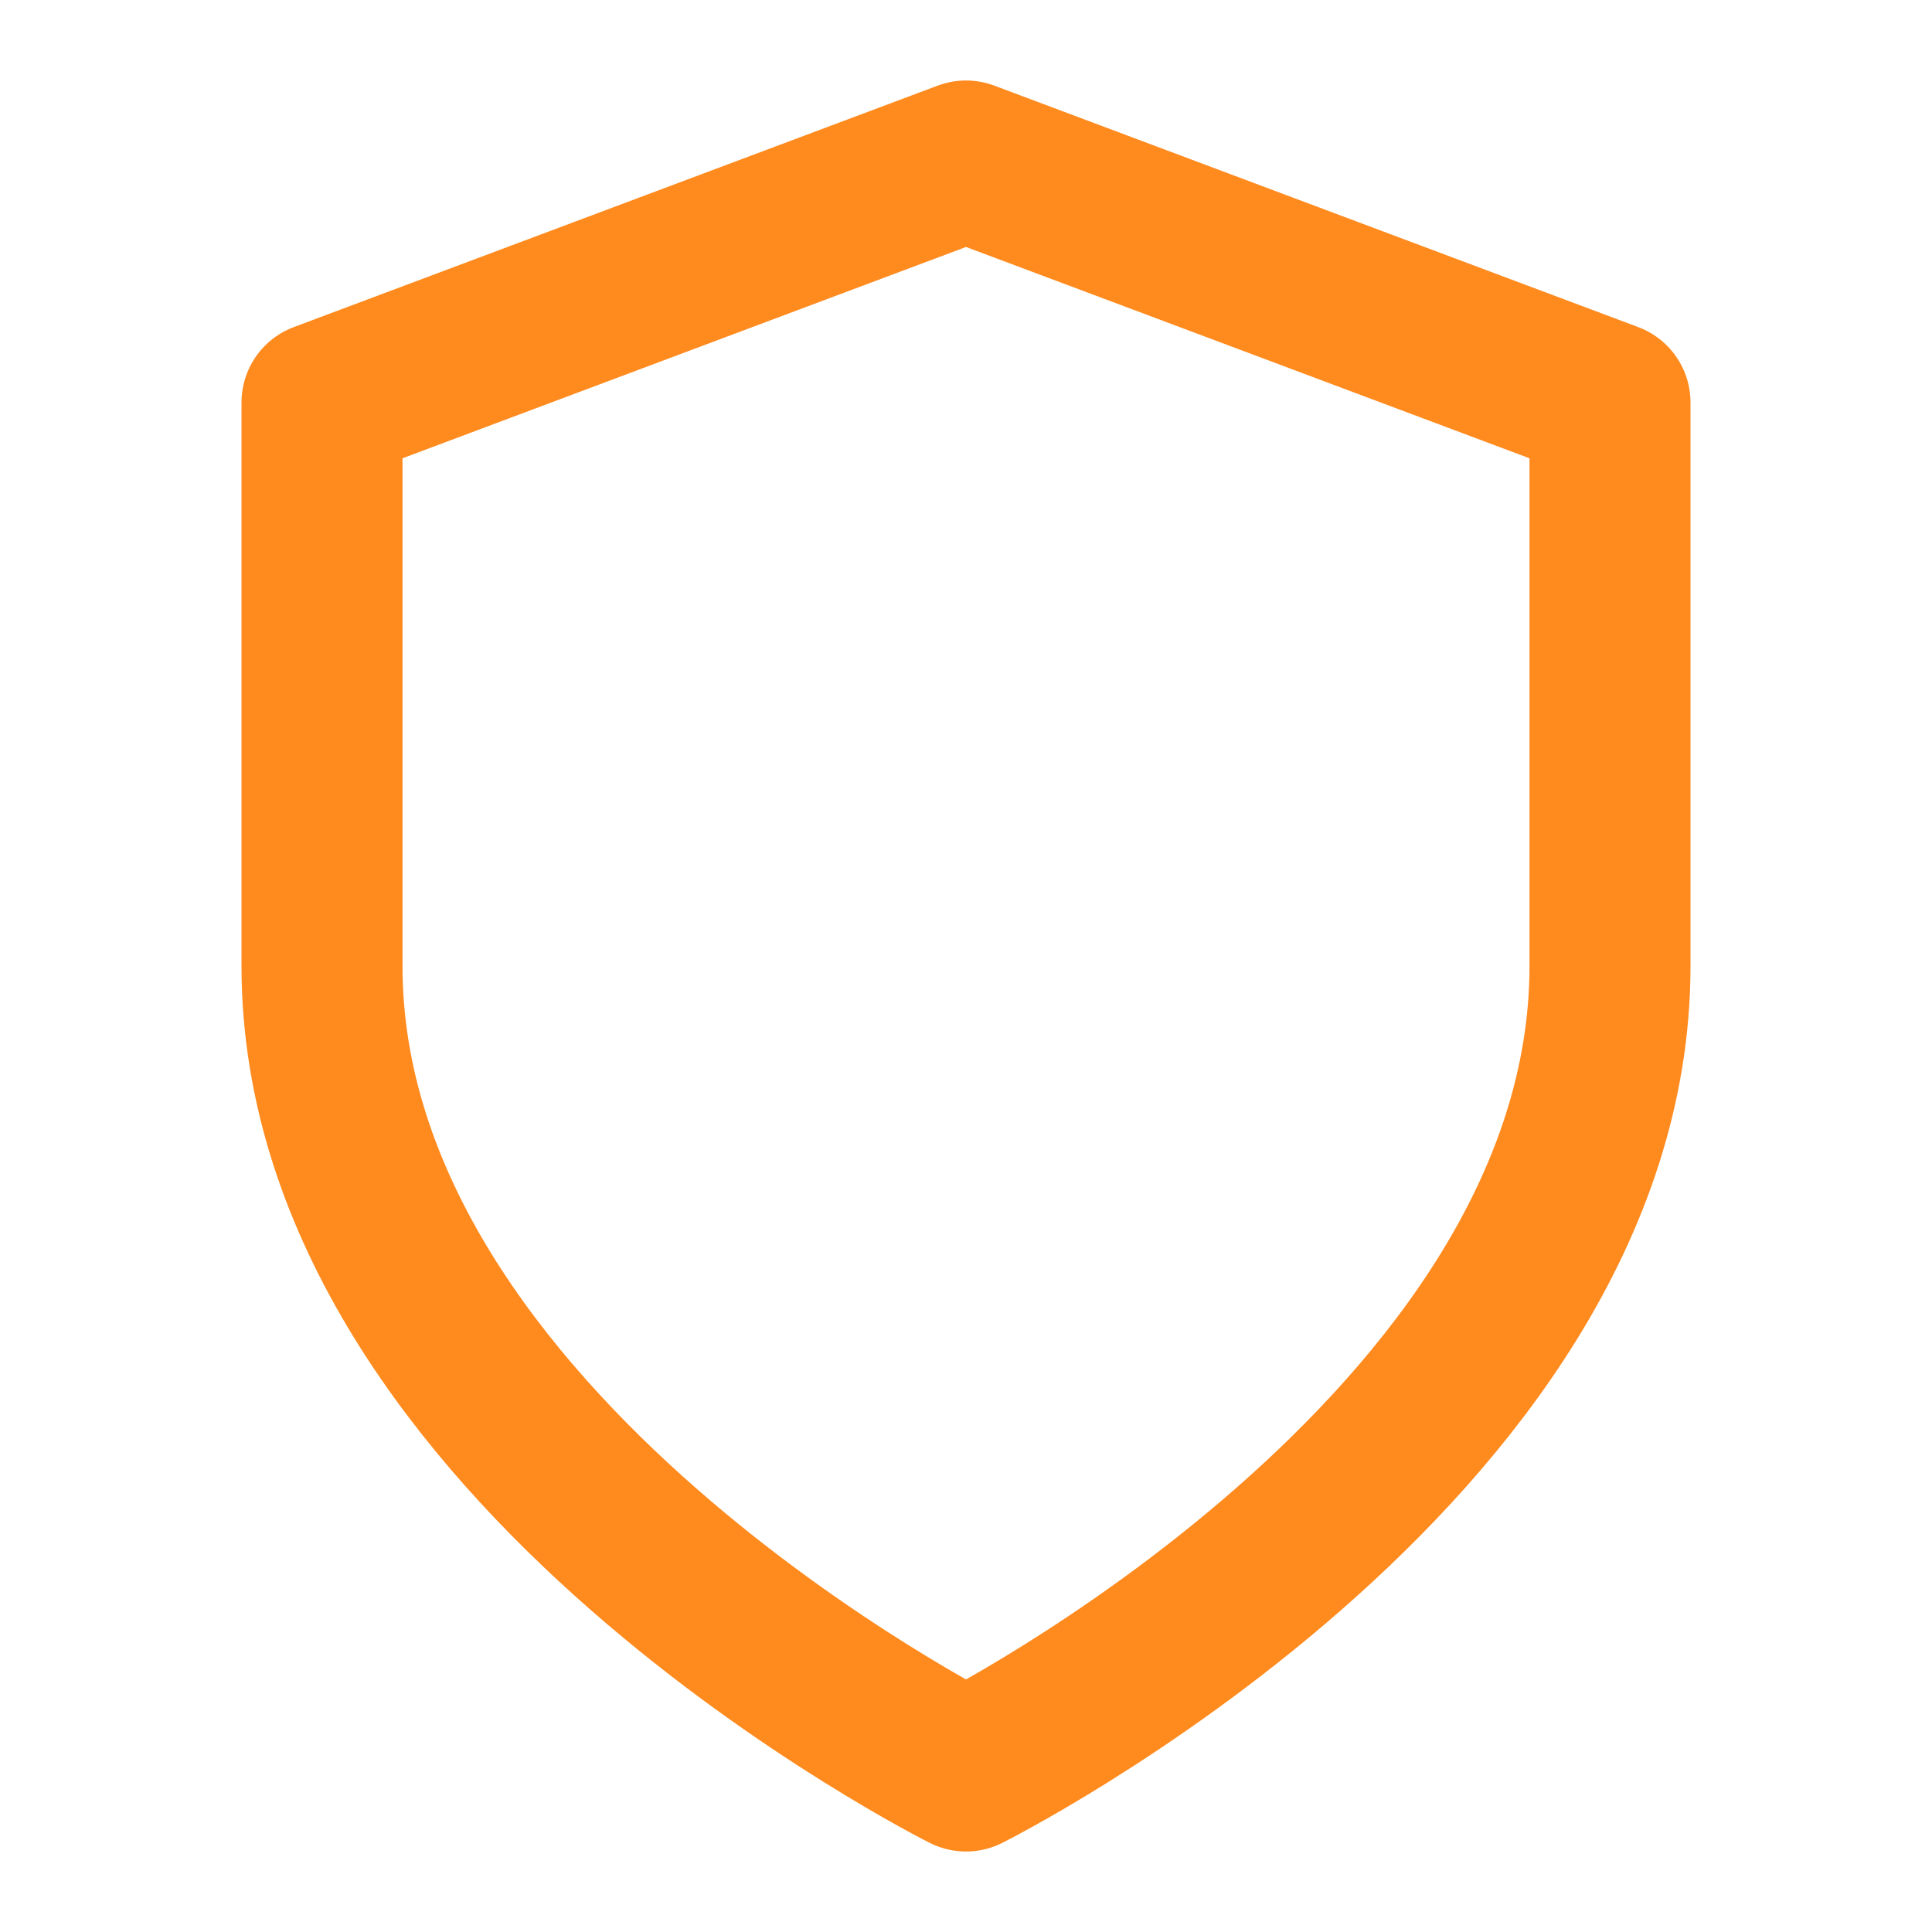
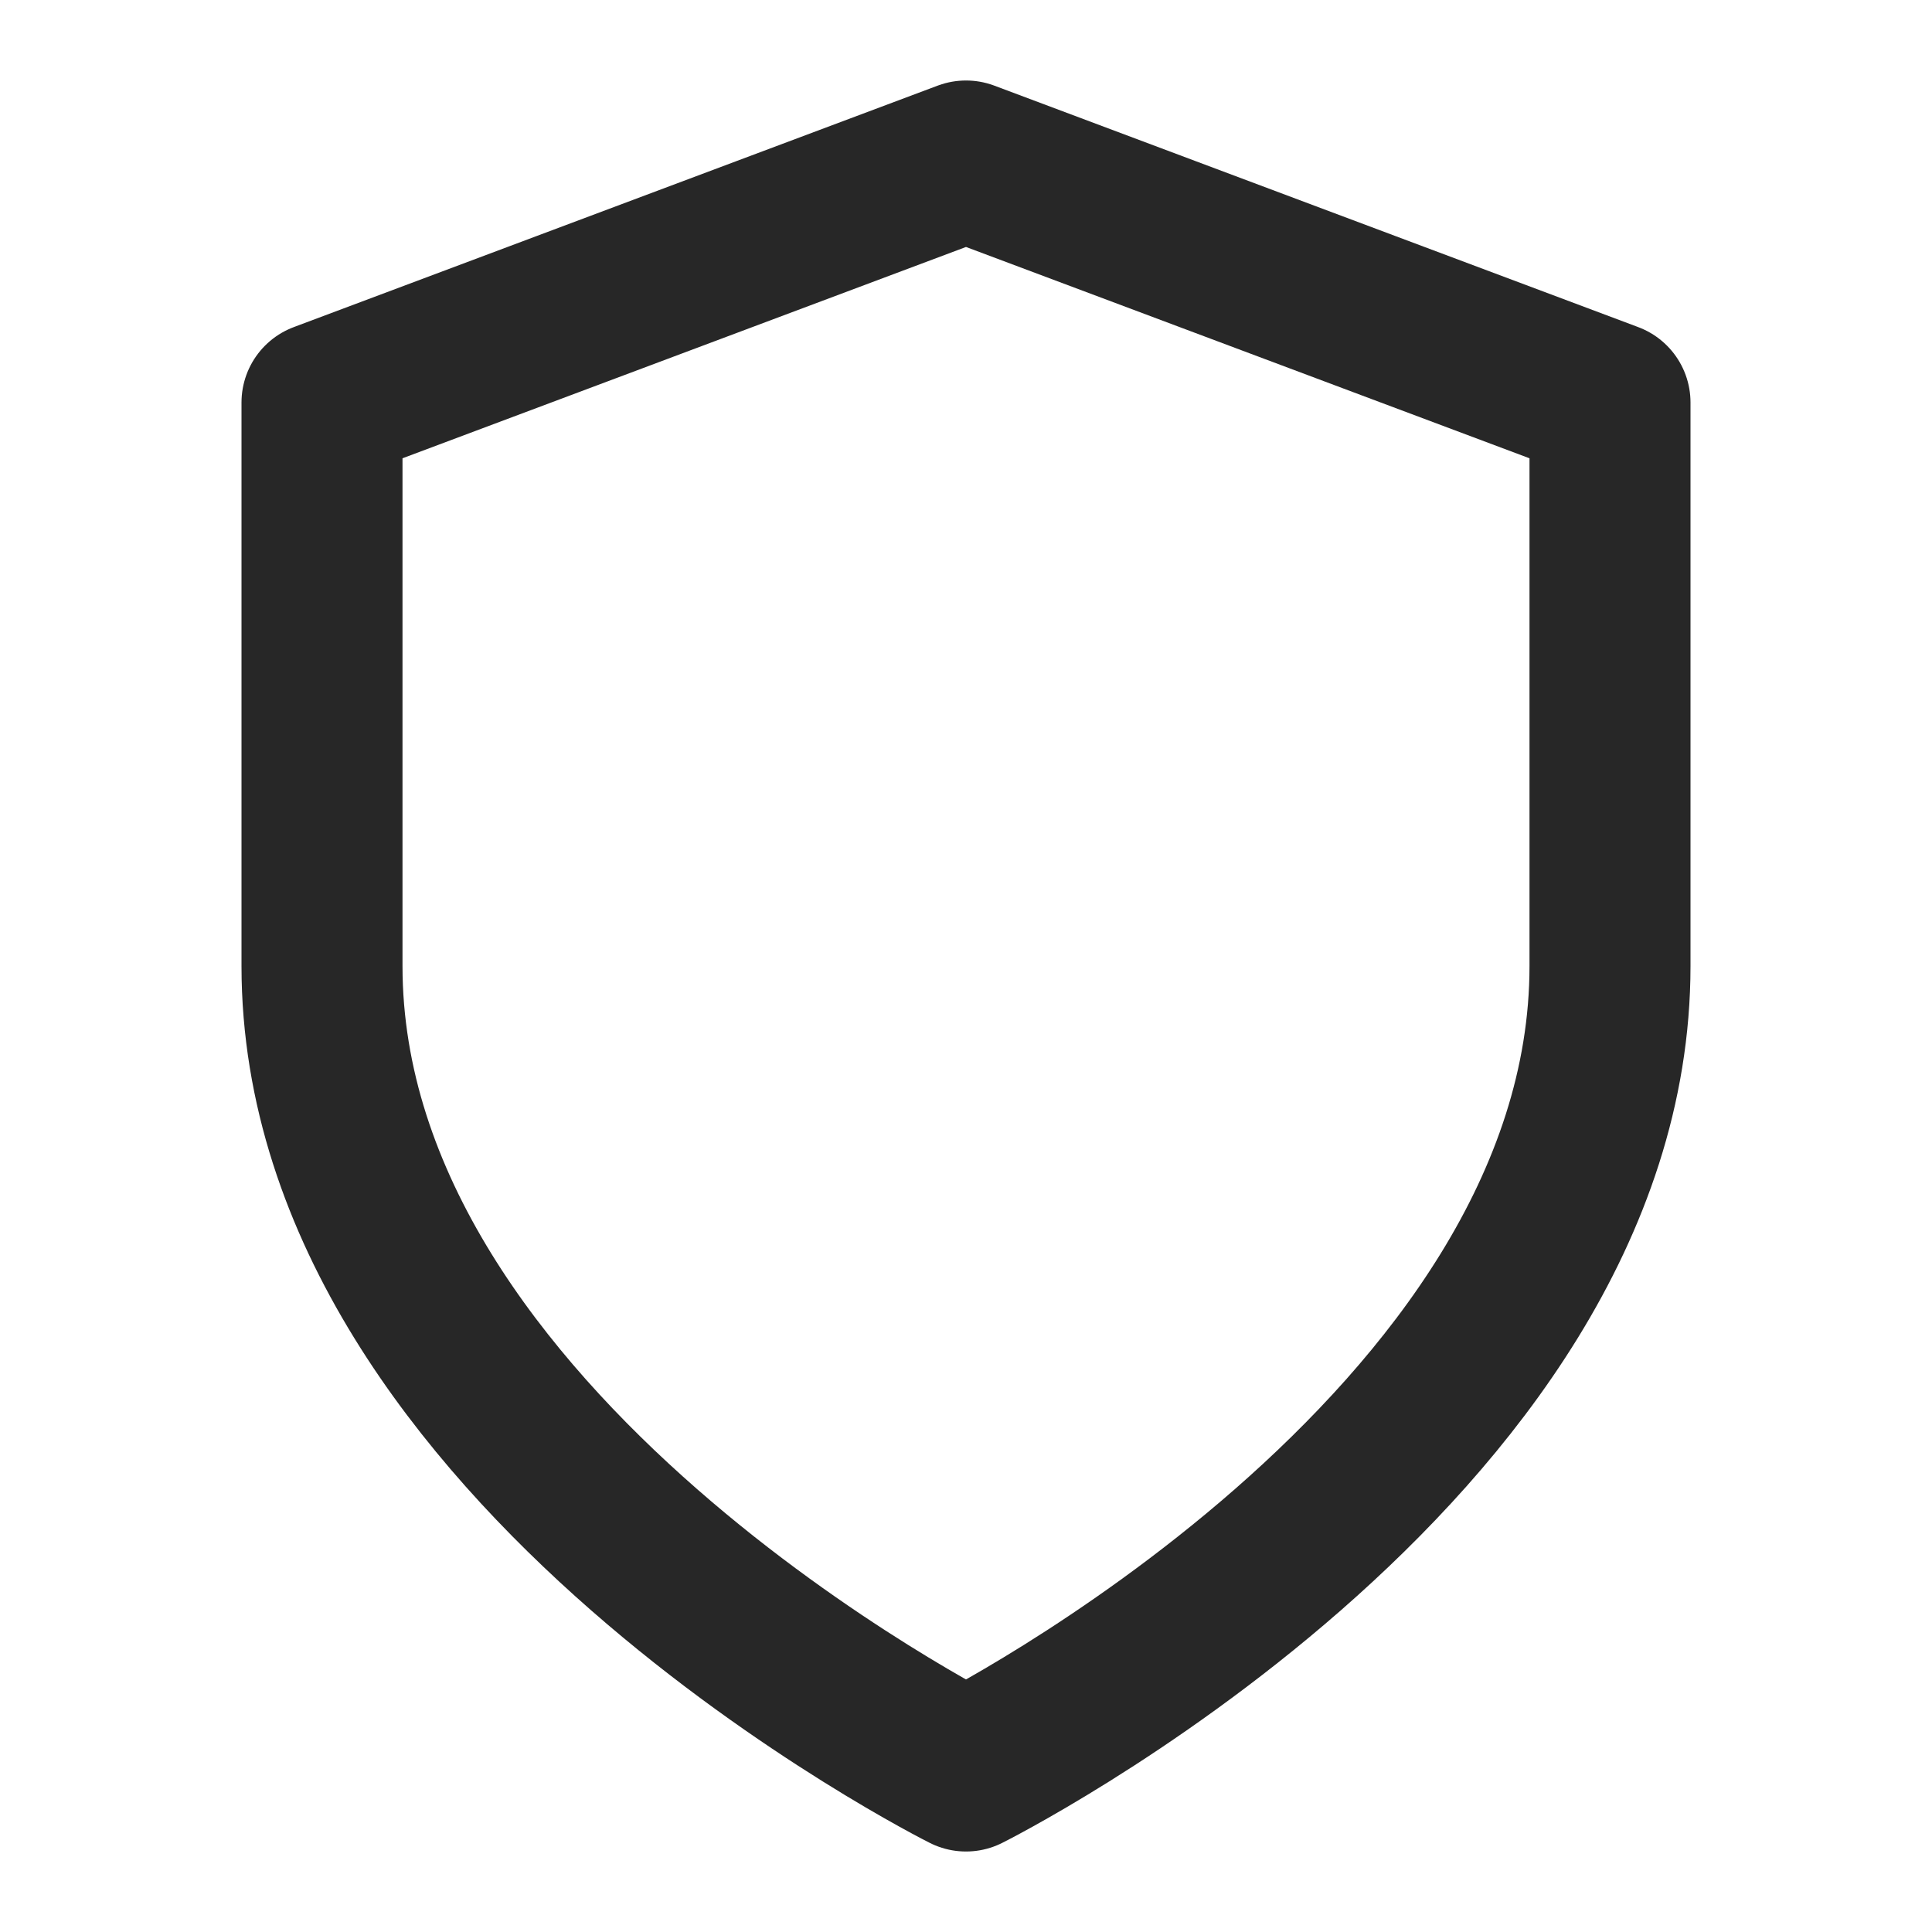
<svg xmlns="http://www.w3.org/2000/svg" width="24" height="24" viewBox="0 0 24 24" fill="none">
-   <path d="M12 22C12 22 20 18 20 12V5L12 2L4 5V12C4 18 12 22 12 22Z" stroke="#FF8A1E" stroke-width="2" stroke-linecap="round" stroke-linejoin="round" />
+   <path d="M12 22C12 22 20 18 20 12V5L12 2L4 5V12C4 18 12 22 12 22Z" stroke="#272727" stroke-width="2" stroke-linecap="round" stroke-linejoin="round" />
</svg>
